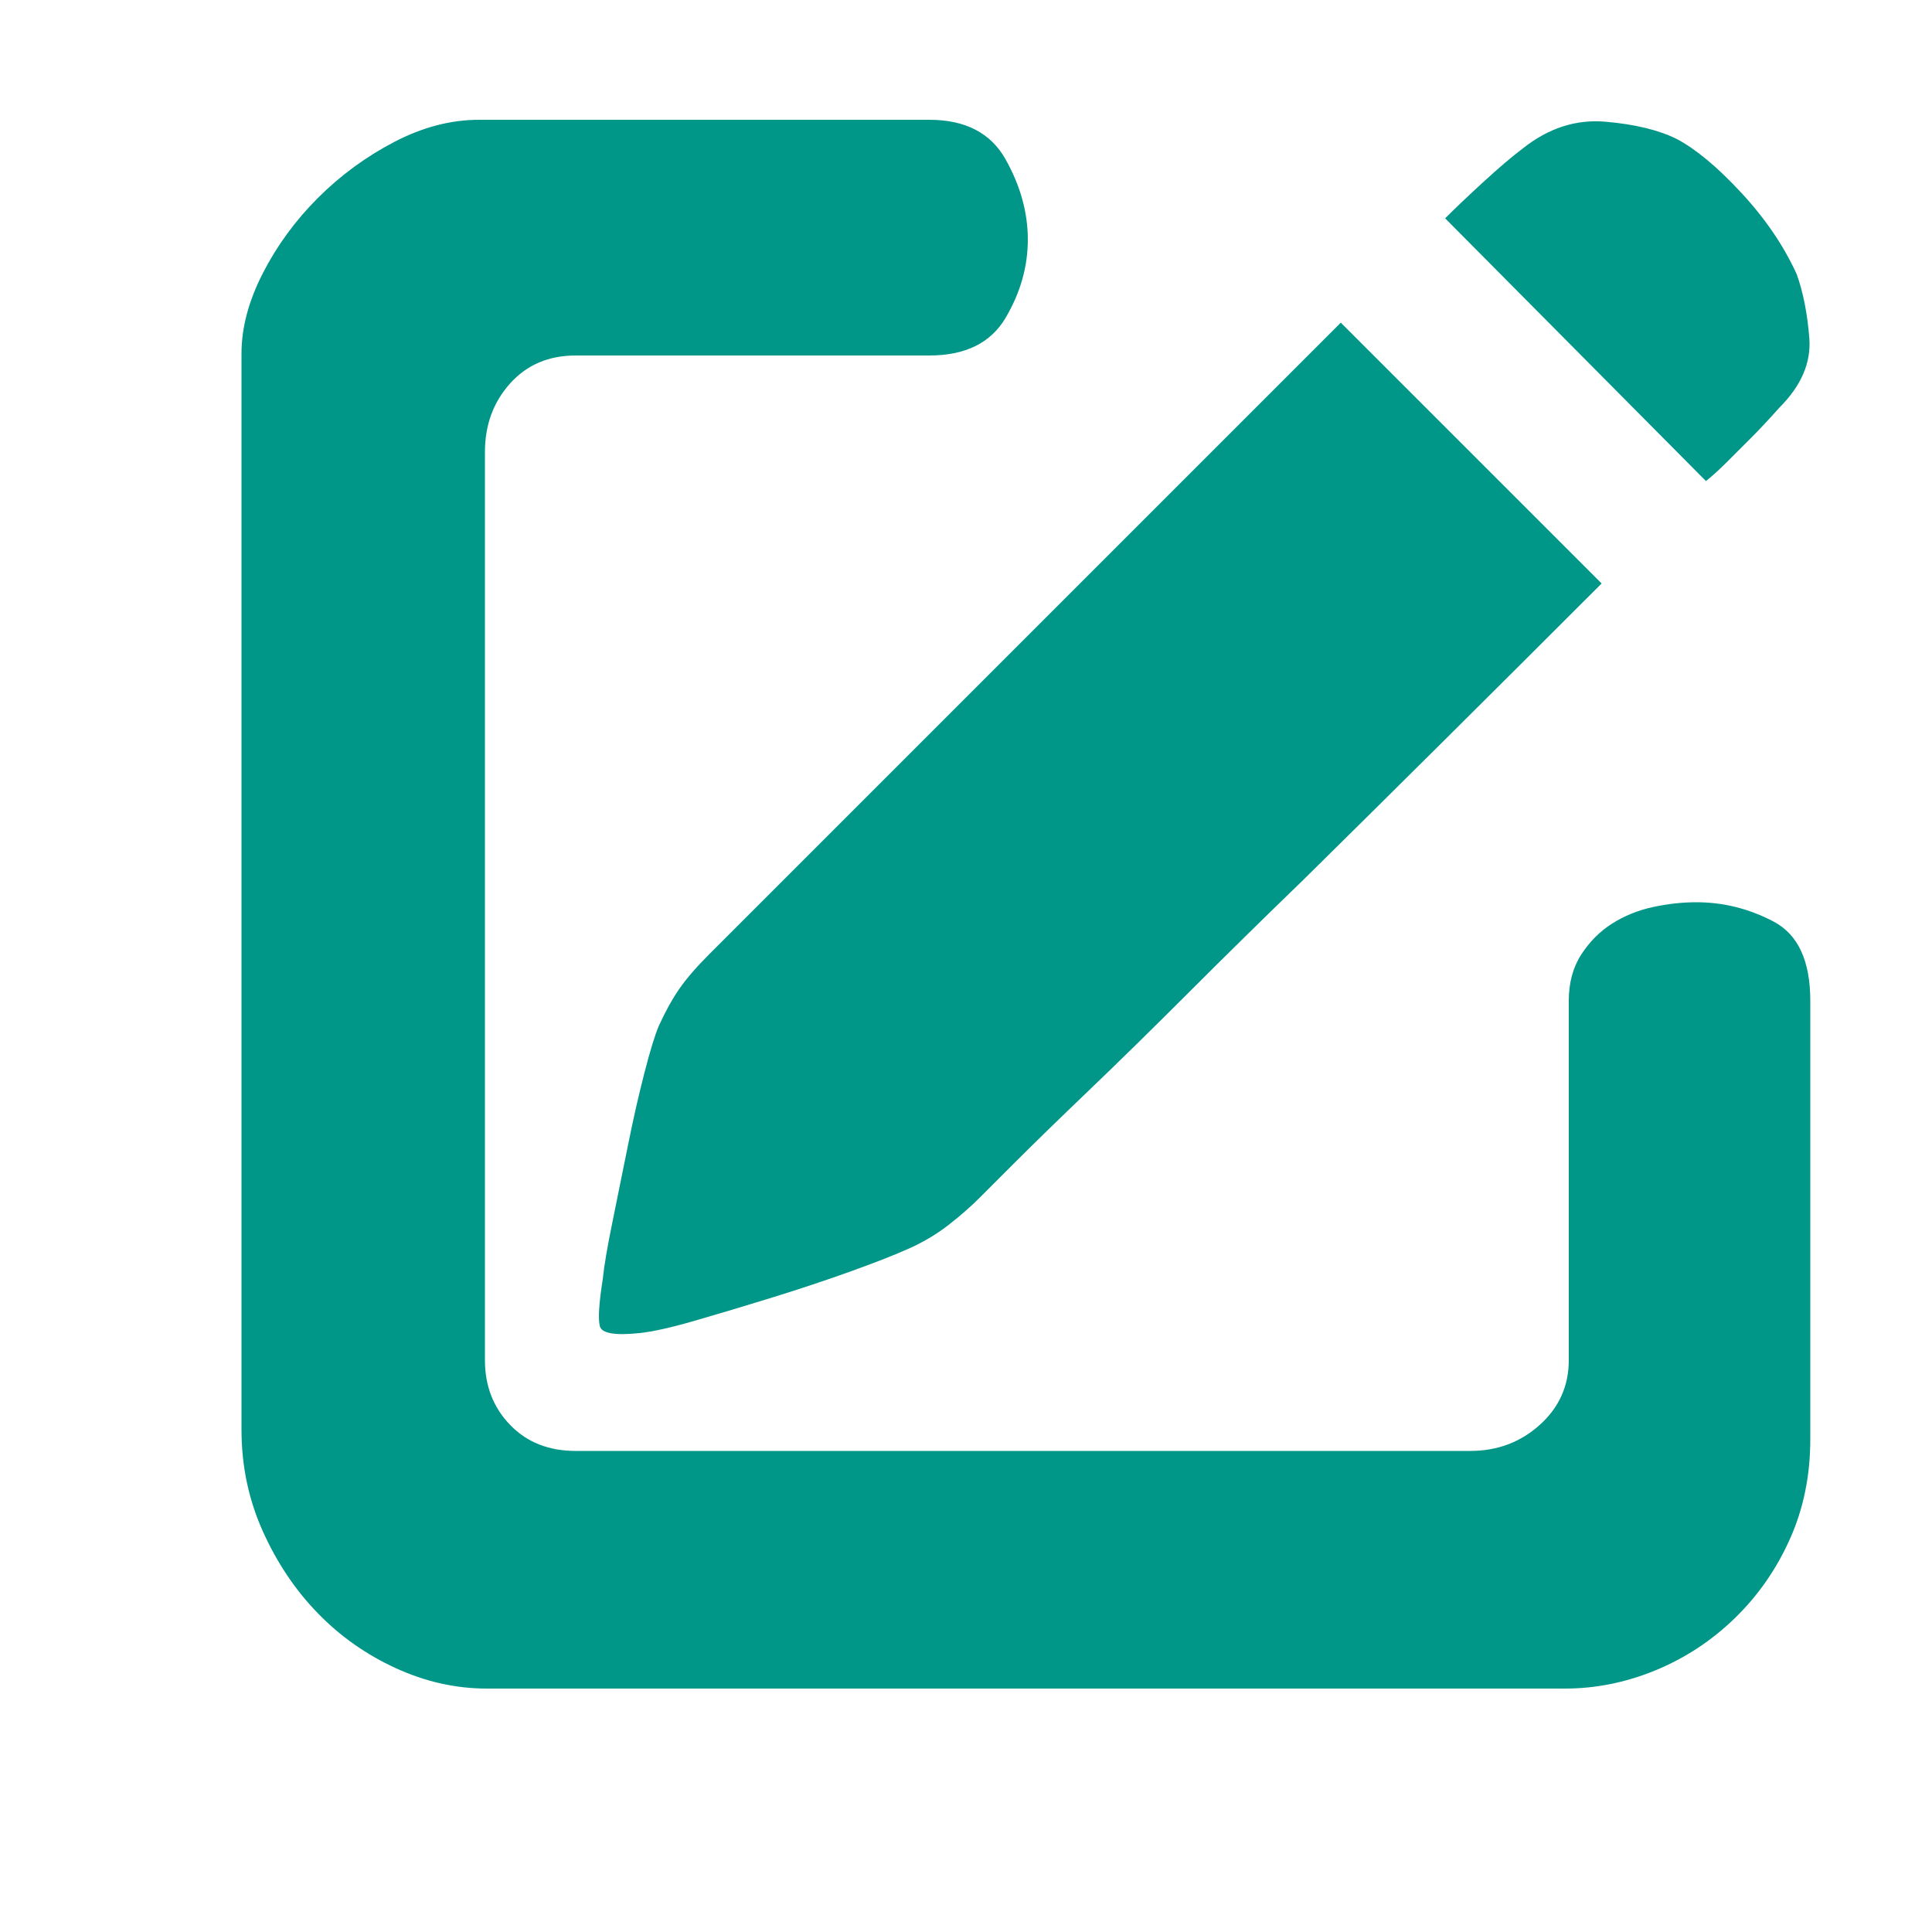
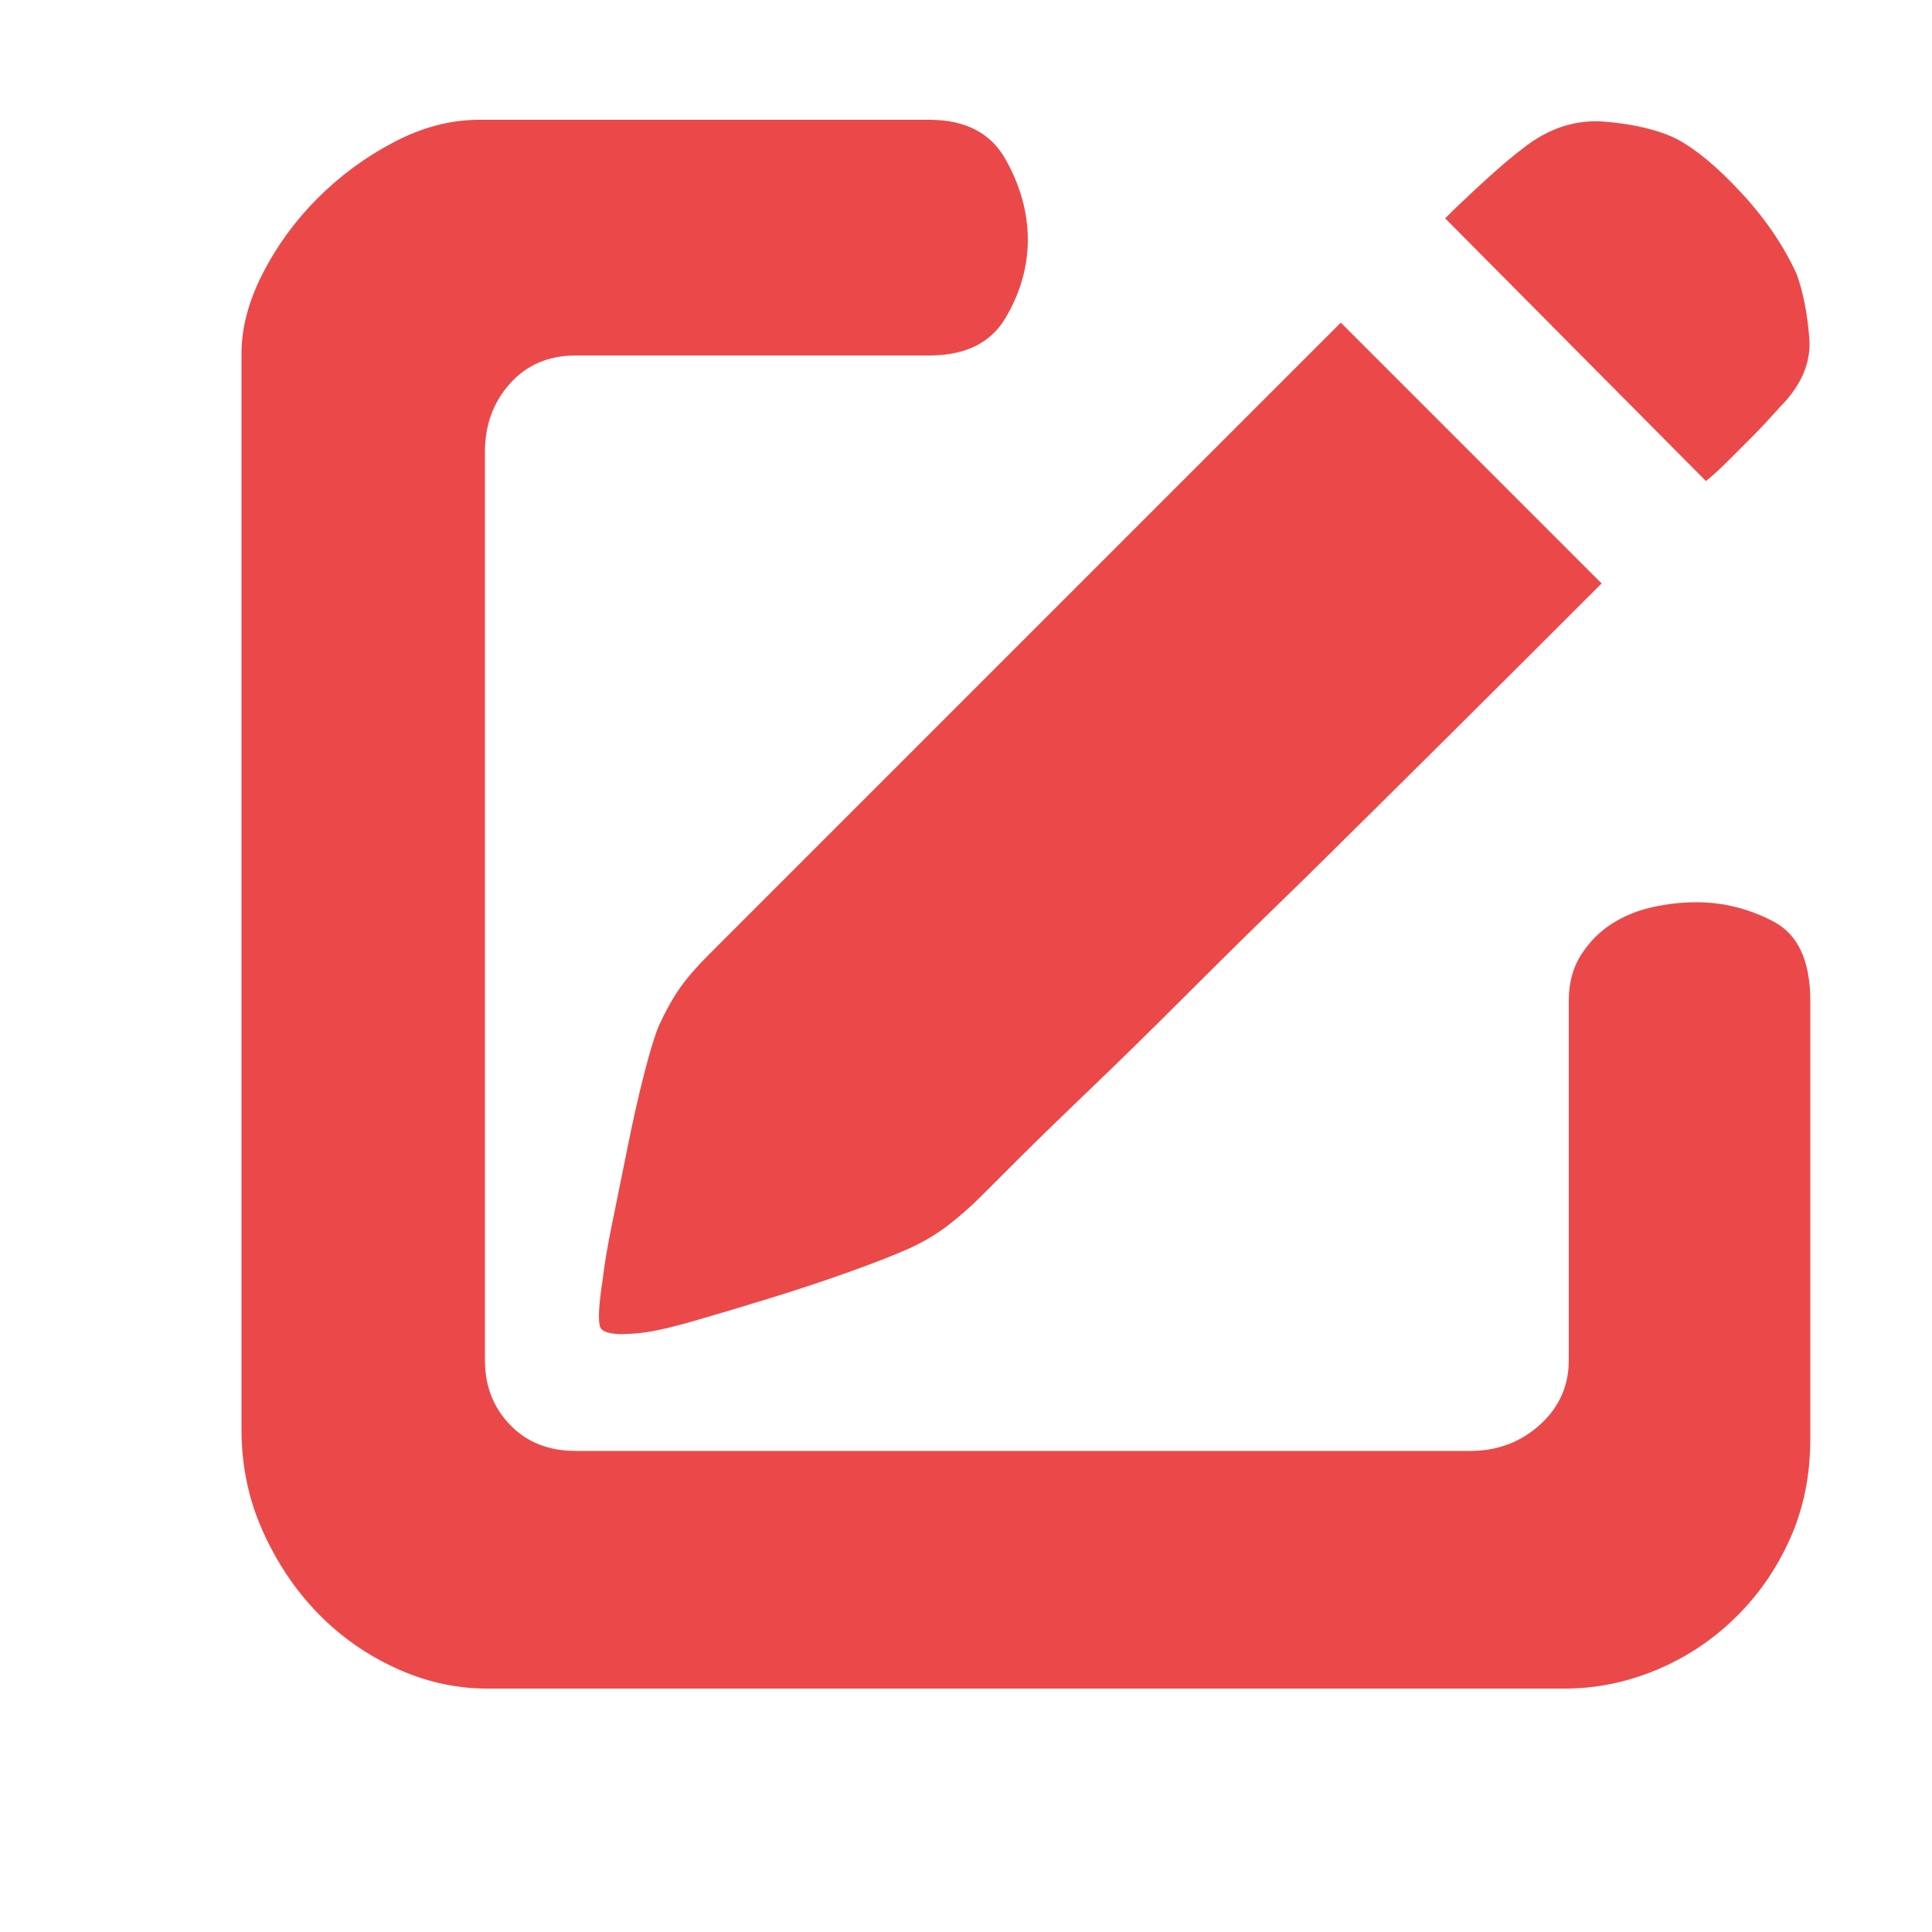
<svg xmlns="http://www.w3.org/2000/svg" t="1695385857383" class="icon" viewBox="0 0 1024 1024" version="1.1" p-id="1746" width="200" height="200">
-   <path d="M943.104 216.064q-8.192 9.216-15.36 16.384l-12.288 12.288q-6.144 6.144-11.264 10.24l-138.24-139.264q8.192-8.192 20.48-19.456t20.48-17.408q20.48-16.384 44.032-14.336t37.888 9.216q15.36 8.192 34.304 28.672t29.184 43.008q5.12 14.336 6.656 33.792t-15.872 36.864zM551.936 329.728l158.72-158.72 138.24 138.24q-87.04 87.04-158.72 157.696-30.72 29.696-59.904 58.88t-53.248 52.224-39.424 38.4l-18.432 18.432q-7.168 7.168-16.384 14.336t-20.48 12.288-31.232 12.288-41.472 13.824-40.96 12.288-29.696 6.656q-19.456 2.048-20.992-3.584t1.536-25.088q1.024-10.24 5.12-30.208t8.192-40.448 8.704-38.4 7.68-25.088q5.12-11.264 10.752-19.456t15.872-18.432zM899.072 478.208q21.504 0 40.96 10.24t19.456 41.984l0 232.448q0 28.672-10.752 52.736t-29.184 41.984-41.984 27.648-48.128 9.728l-571.392 0q-24.576 0-48.128-10.752t-41.472-29.184-29.184-43.52-11.264-53.76l0-570.368q0-20.48 11.264-42.496t29.184-39.936 40.448-29.696 45.056-11.776l238.592 0q28.672 0 40.448 20.992t11.776 42.496-11.776 41.472-40.448 19.968l-187.392 0q-21.504 0-34.816 14.848t-13.312 36.352l0 481.28q0 20.48 13.312 34.304t34.816 13.824l474.112 0q21.504 0 36.864-13.824t15.36-34.304l0-190.464q0-14.336 6.656-24.576t16.384-16.384 21.504-8.704 23.04-2.56z" p-id="1747" fill="#009688" />
+   <path d="M943.104 216.064q-8.192 9.216-15.36 16.384l-12.288 12.288q-6.144 6.144-11.264 10.24l-138.24-139.264q8.192-8.192 20.48-19.456t20.48-17.408q20.48-16.384 44.032-14.336t37.888 9.216q15.36 8.192 34.304 28.672t29.184 43.008q5.12 14.336 6.656 33.792t-15.872 36.864zM551.936 329.728l158.72-158.72 138.24 138.24q-87.04 87.04-158.72 157.696-30.72 29.696-59.904 58.88t-53.248 52.224-39.424 38.4l-18.432 18.432q-7.168 7.168-16.384 14.336t-20.48 12.288-31.232 12.288-41.472 13.824-40.96 12.288-29.696 6.656q-19.456 2.048-20.992-3.584t1.536-25.088q1.024-10.24 5.12-30.208t8.192-40.448 8.704-38.4 7.68-25.088q5.12-11.264 10.752-19.456t15.872-18.432zM899.072 478.208q21.504 0 40.96 10.24t19.456 41.984l0 232.448q0 28.672-10.752 52.736t-29.184 41.984-41.984 27.648-48.128 9.728l-571.392 0q-24.576 0-48.128-10.752t-41.472-29.184-29.184-43.52-11.264-53.76l0-570.368q0-20.48 11.264-42.496t29.184-39.936 40.448-29.696 45.056-11.776l238.592 0q28.672 0 40.448 20.992t11.776 42.496-11.776 41.472-40.448 19.968l-187.392 0q-21.504 0-34.816 14.848t-13.312 36.352l0 481.28q0 20.48 13.312 34.304t34.816 13.824l474.112 0q21.504 0 36.864-13.824t15.36-34.304l0-190.464q0-14.336 6.656-24.576t16.384-16.384 21.504-8.704 23.04-2.56z" p-id="1747" fill="#eb4949" />
</svg>
